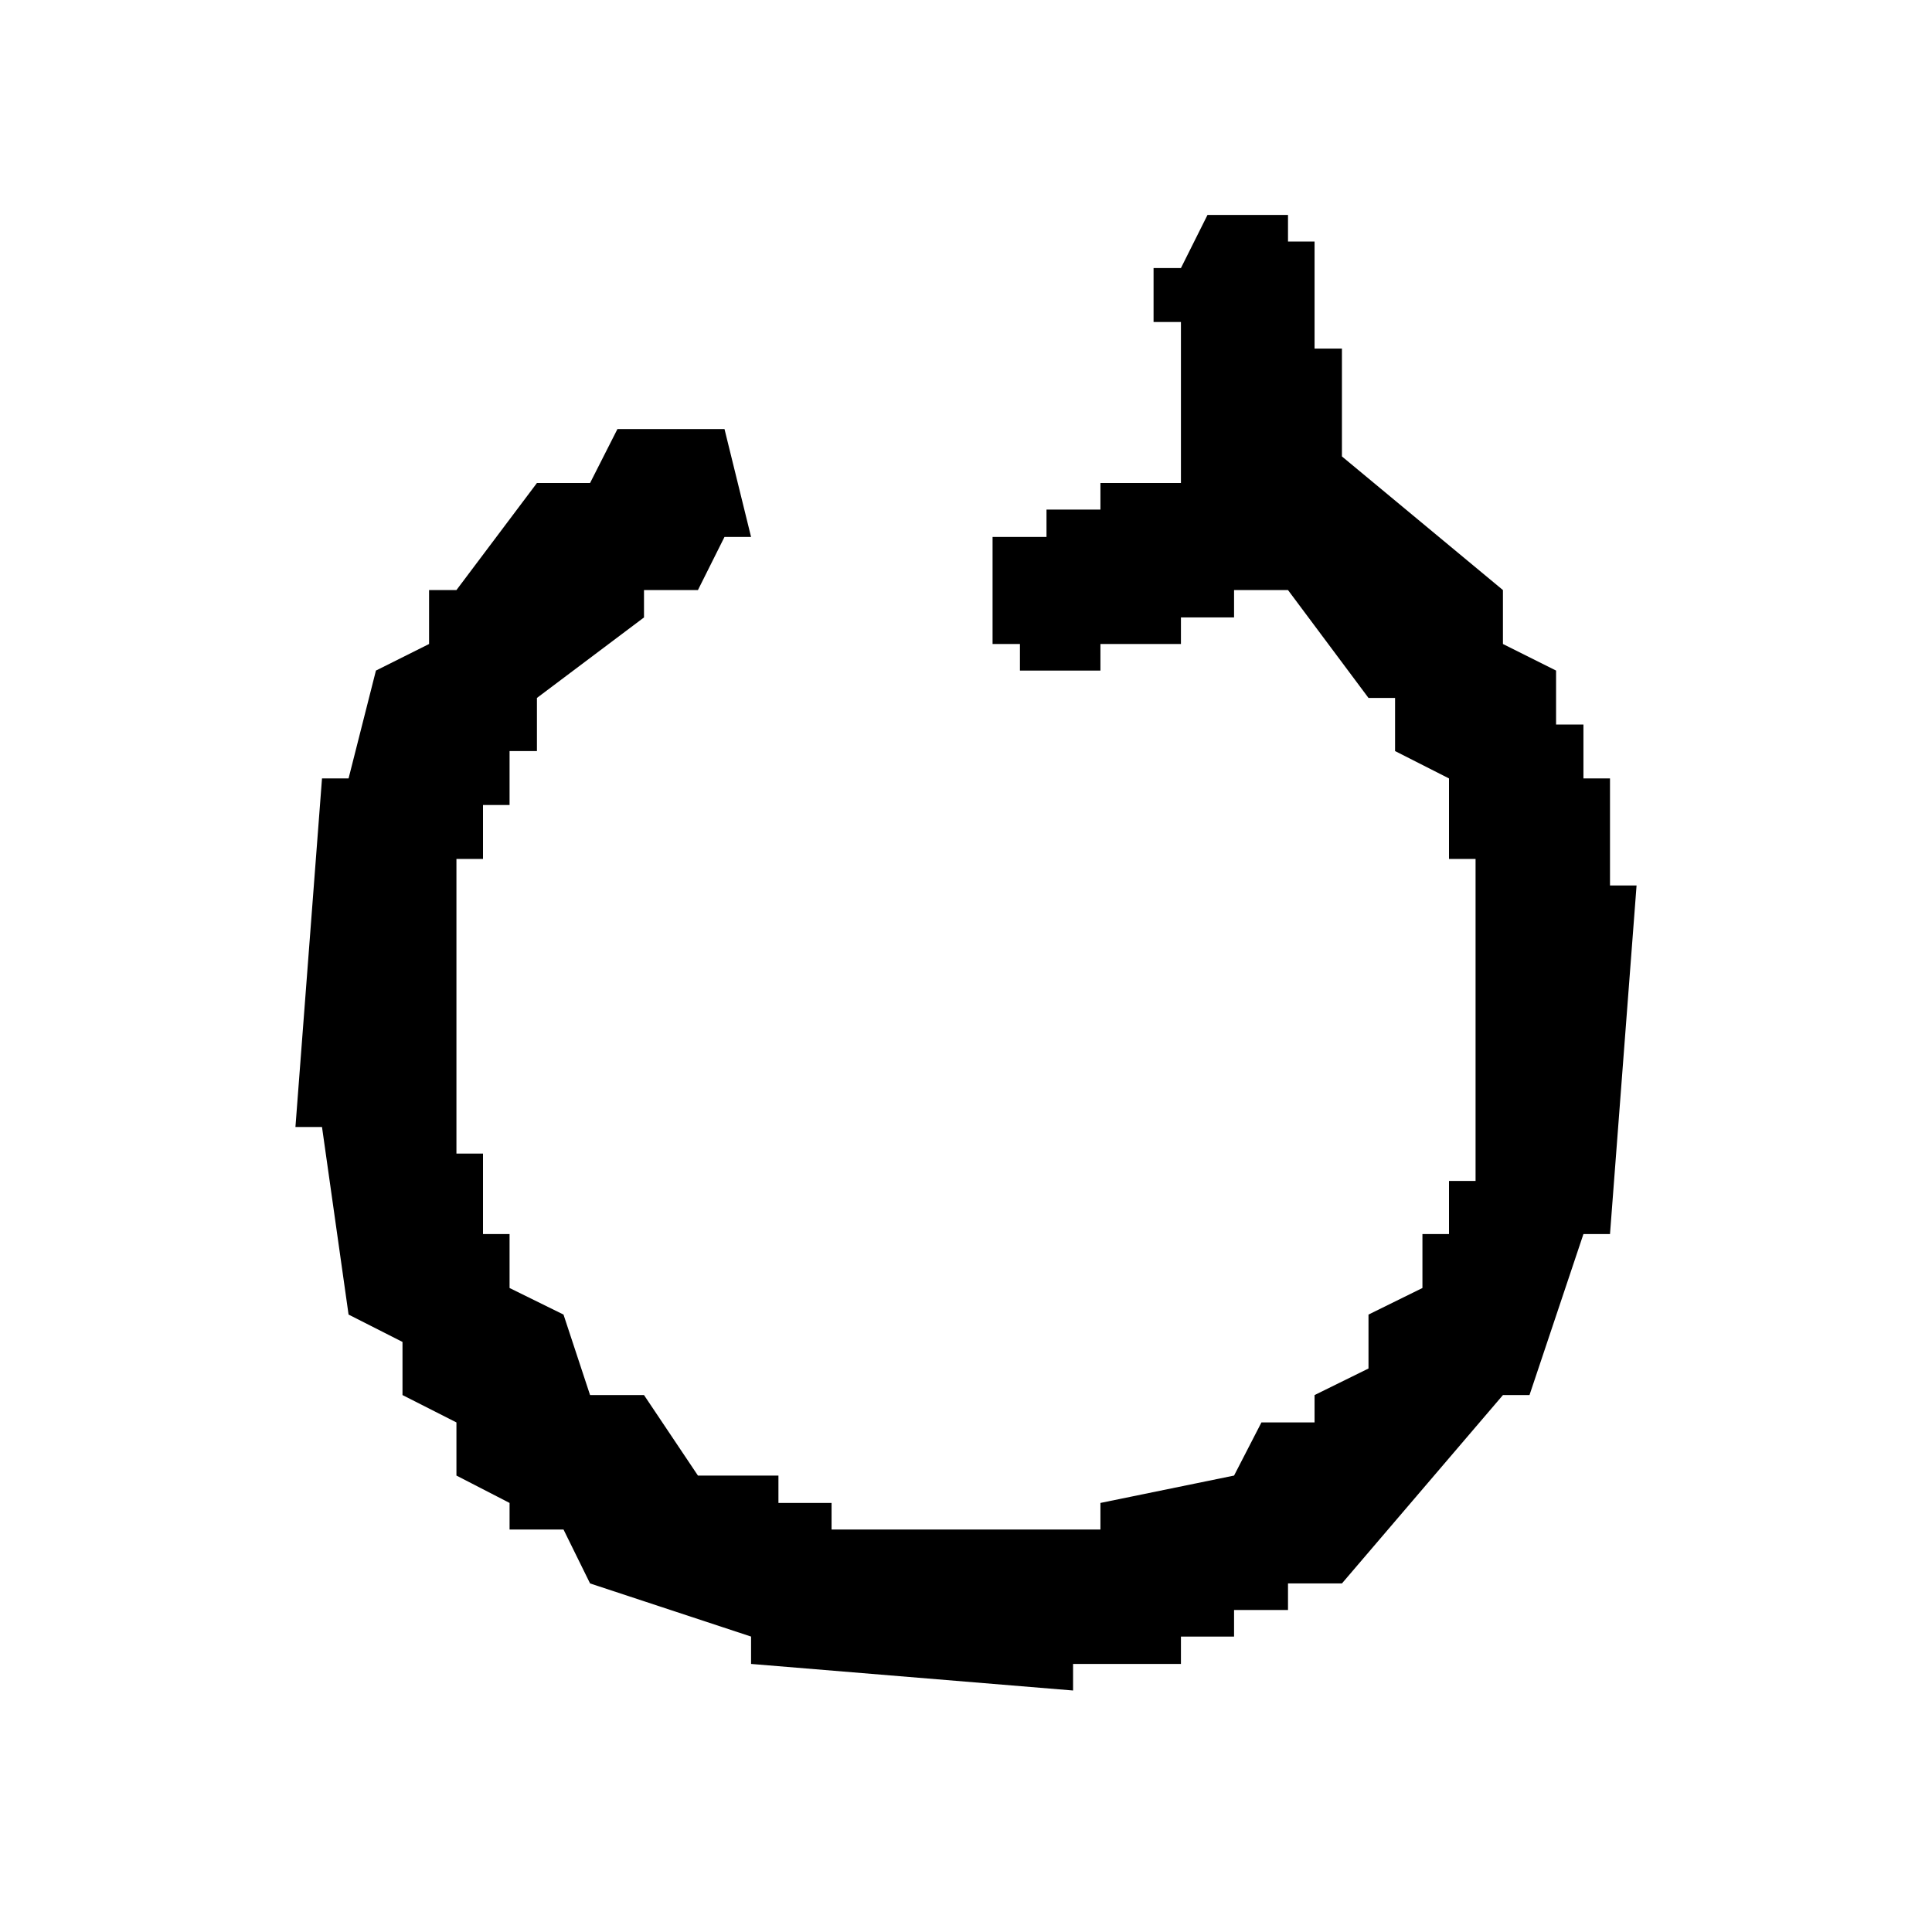
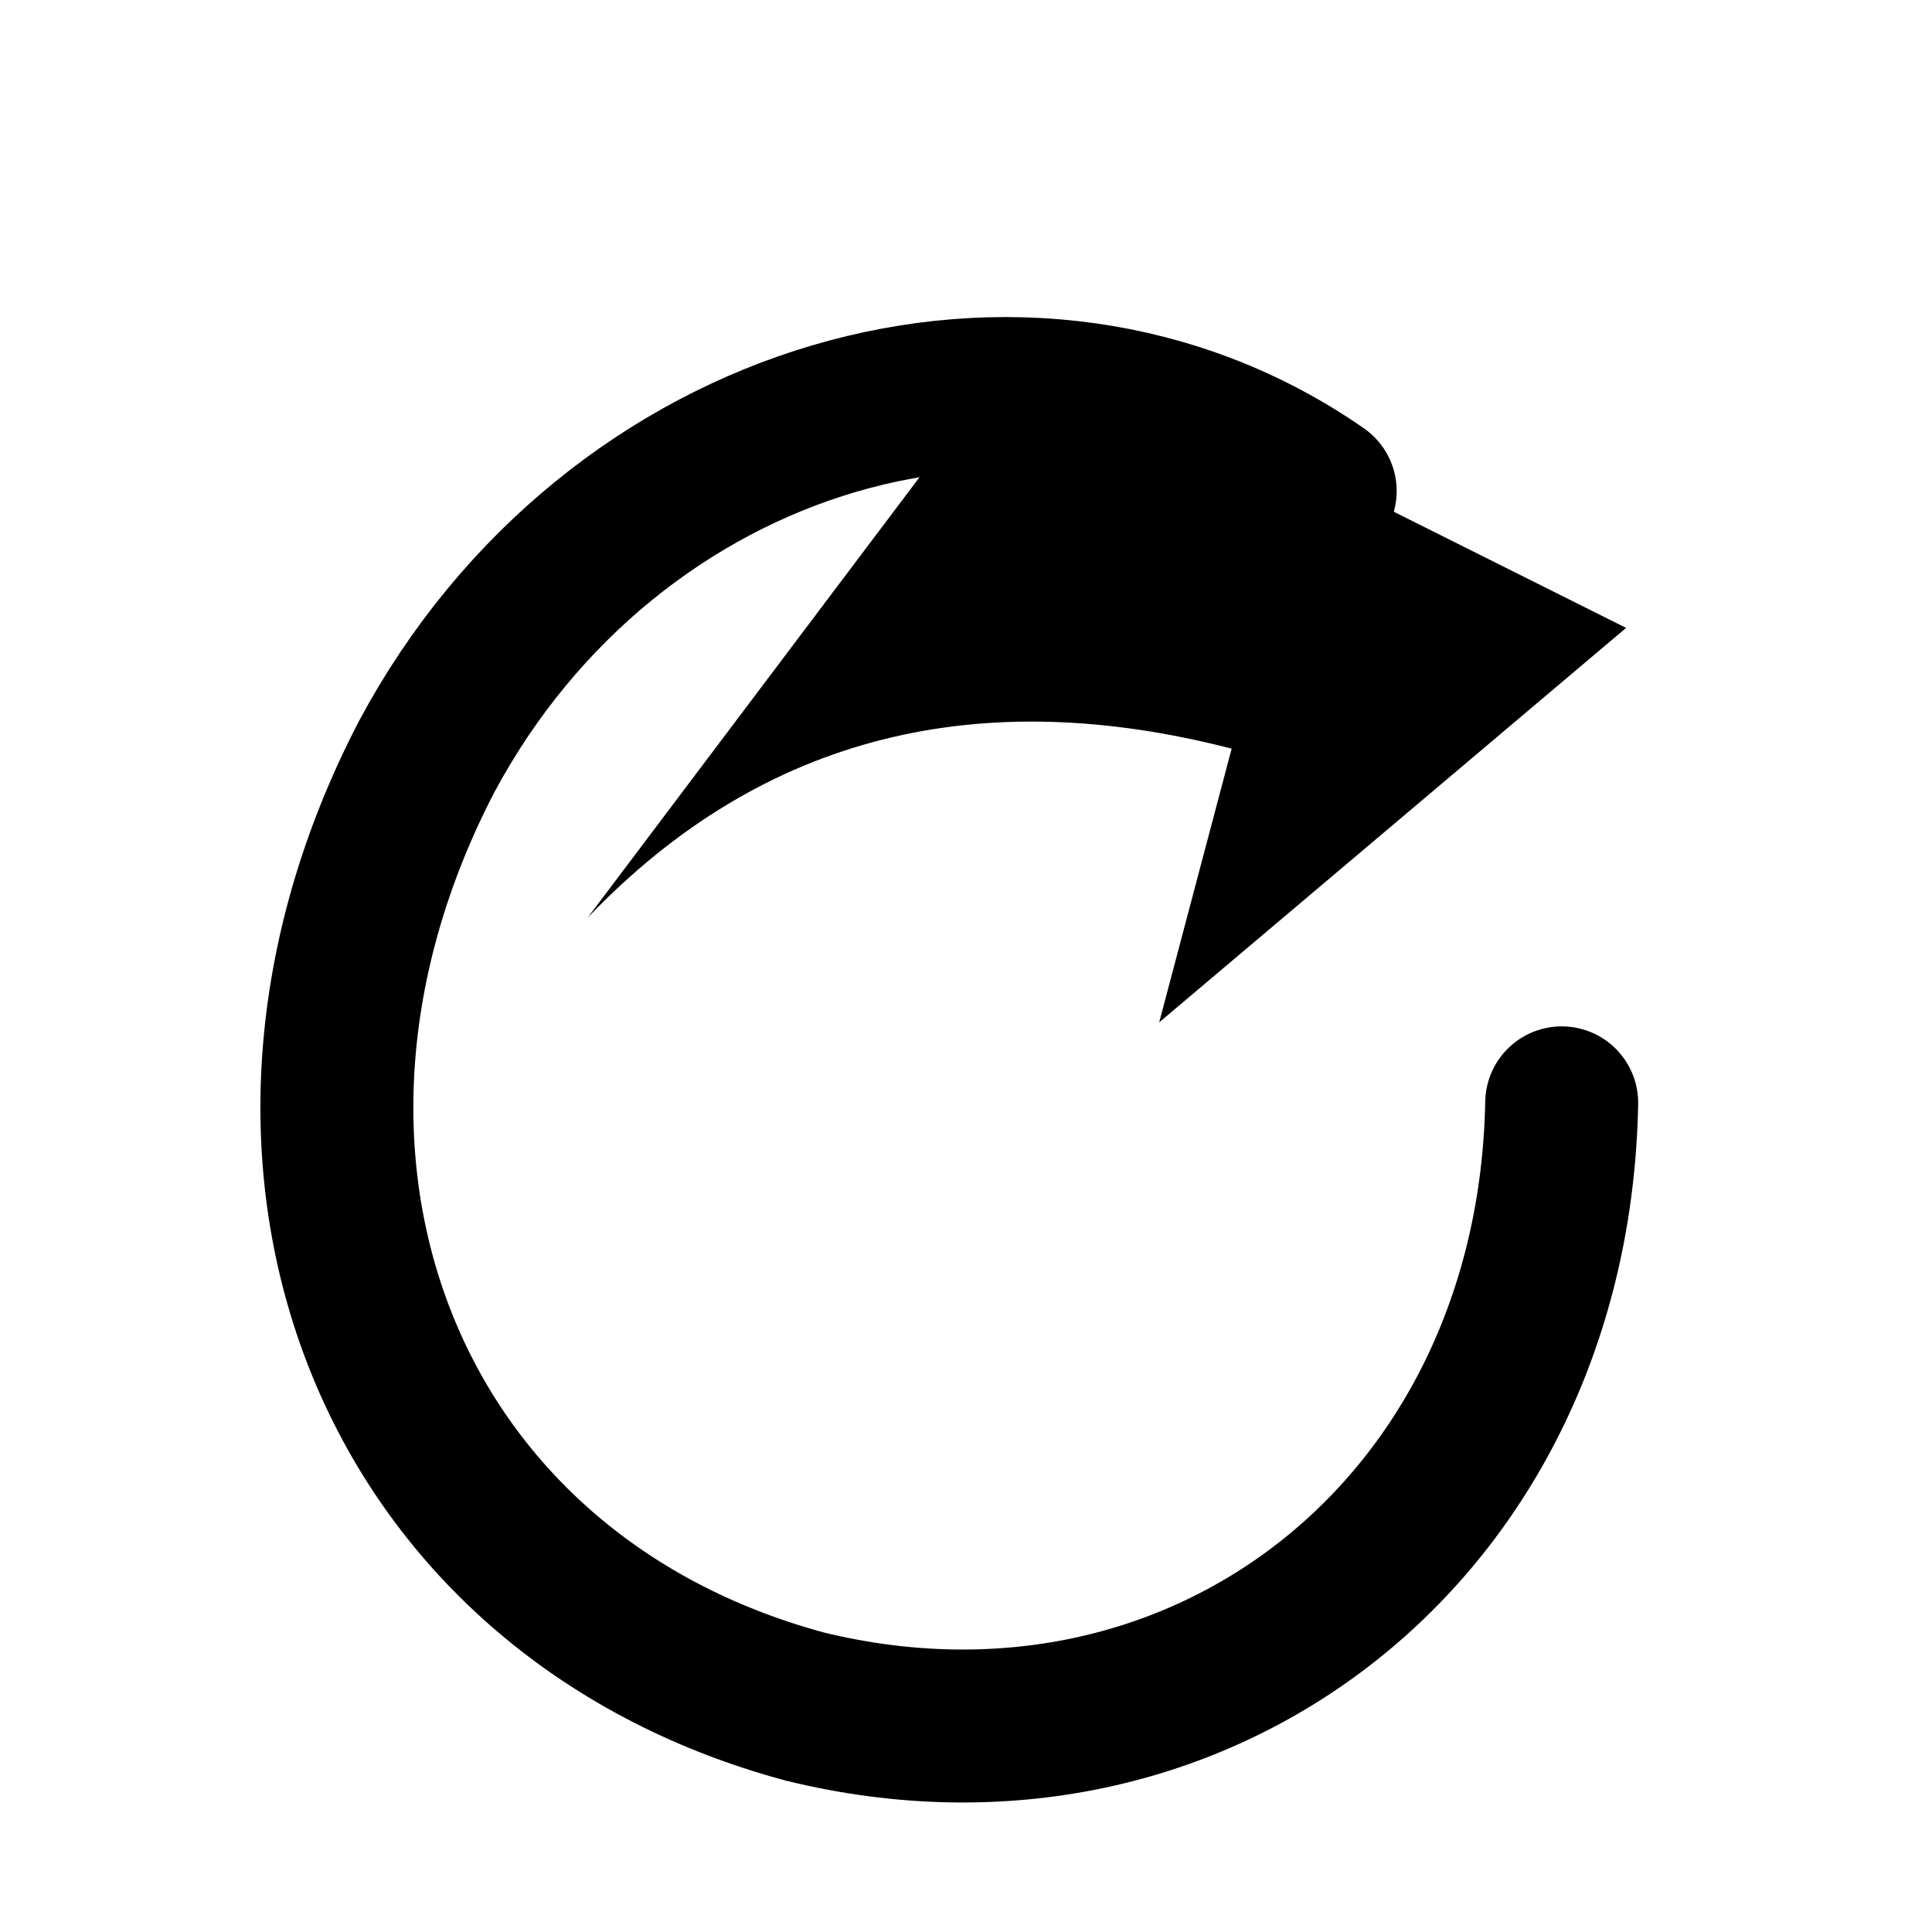
<svg xmlns="http://www.w3.org/2000/svg" width="24" height="24" viewBox="0 0 24 24">
-   <path d="M16.00,2.67 L16.00,3.00 L16.33,3.00 L16.33,4.33 L16.67,4.33 L16.67,5.67 L18.67,7.33 L18.67,8.00 L19.33,8.33 L19.33,9.00 L19.67,9.00 L19.67,9.67 L20.00,9.67 L20.00,11.00 L20.33,11.00 L20.00,15.33 L19.67,15.33 L19.00,17.33 L18.67,17.33 L16.67,19.67 L16.00,19.67 L16.00,20.00 L15.33,20.00 L15.33,20.33 L14.67,20.33 L14.67,20.67 L13.33,20.67 L13.33,21.00 L9.33,20.67 L9.33,20.33 L7.33,19.67 L7.00,19.00 L6.33,19.00 L6.33,18.67 L5.67,18.33 L5.67,17.67 L5.00,17.33 L5.00,16.67 L4.33,16.33 L4.00,14.00 L3.67,14.00 L4.00,9.67 L4.33,9.67 L4.67,8.33 L5.33,8.00 L5.33,7.33 L5.67,7.33 L6.67,6.00 L7.33,6.00 L7.67,5.33 L9.00,5.33 L9.33,6.67 L9.00,6.67 L8.67,7.33 L8.00,7.33 L8.00,7.67 L6.67,8.67 L6.67,9.33 L6.33,9.33 L6.33,10.00 L6.00,10.00 L6.00,10.67 L5.67,10.67 L5.67,14.33 L6.00,14.33 L6.00,15.33 L6.33,15.33 L6.33,16.00 L7.00,16.33 L7.33,17.33 L8.00,17.33 L8.67,18.33 L9.67,18.33 L9.67,18.67 L10.33,18.67 L10.33,19.00 L13.67,19.00 L13.67,18.67 L15.33,18.33 L15.67,17.67 L16.33,17.67 L16.33,17.33 L17.00,17.00 L17.00,16.33 L17.67,16.00 L17.67,15.33 L18.00,15.33 L18.00,14.67 L18.33,14.67 L18.33,10.67 L18.00,10.67 L18.00,9.67 L17.33,9.33 L17.33,8.67 L17.00,8.67 L16.00,7.33 L15.33,7.33 L15.33,7.67 L14.67,7.67 L14.67,8.00 L13.67,8.00 L13.67,8.33 L12.67,8.33 L12.67,8.00 L12.33,8.00 L12.33,6.67 L13.00,6.67 L13.00,6.33 L13.67,6.33 L13.67,6.00 L14.67,6.00 L14.67,4.00 L14.33,4.00 L14.33,3.33 L14.67,3.33 L15.00,2.67Z" fill="#000" fill-rule="evenodd" />
+   <path d="M16.4 6.1 C12.8 3.6 7.6 5.1 5.3 9.4 C2.7 14.4 4.8 19.8 10 21.2 C14.9 22.4 19.3 19 19.4 13.7" fill="none" stroke="#000" stroke-width="1.9" stroke-linecap="round" stroke-linejoin="round" />
+   <path d="M12.8 4.1 L20.2 7.8 L14.4 12.7 L15.3 9.3 C12.2 8.5 9.5 9.1 7.3 11.4 Z" fill="#000" stroke="none" stroke-width="0" stroke-linecap="round" stroke-linejoin="round" />
</svg>
